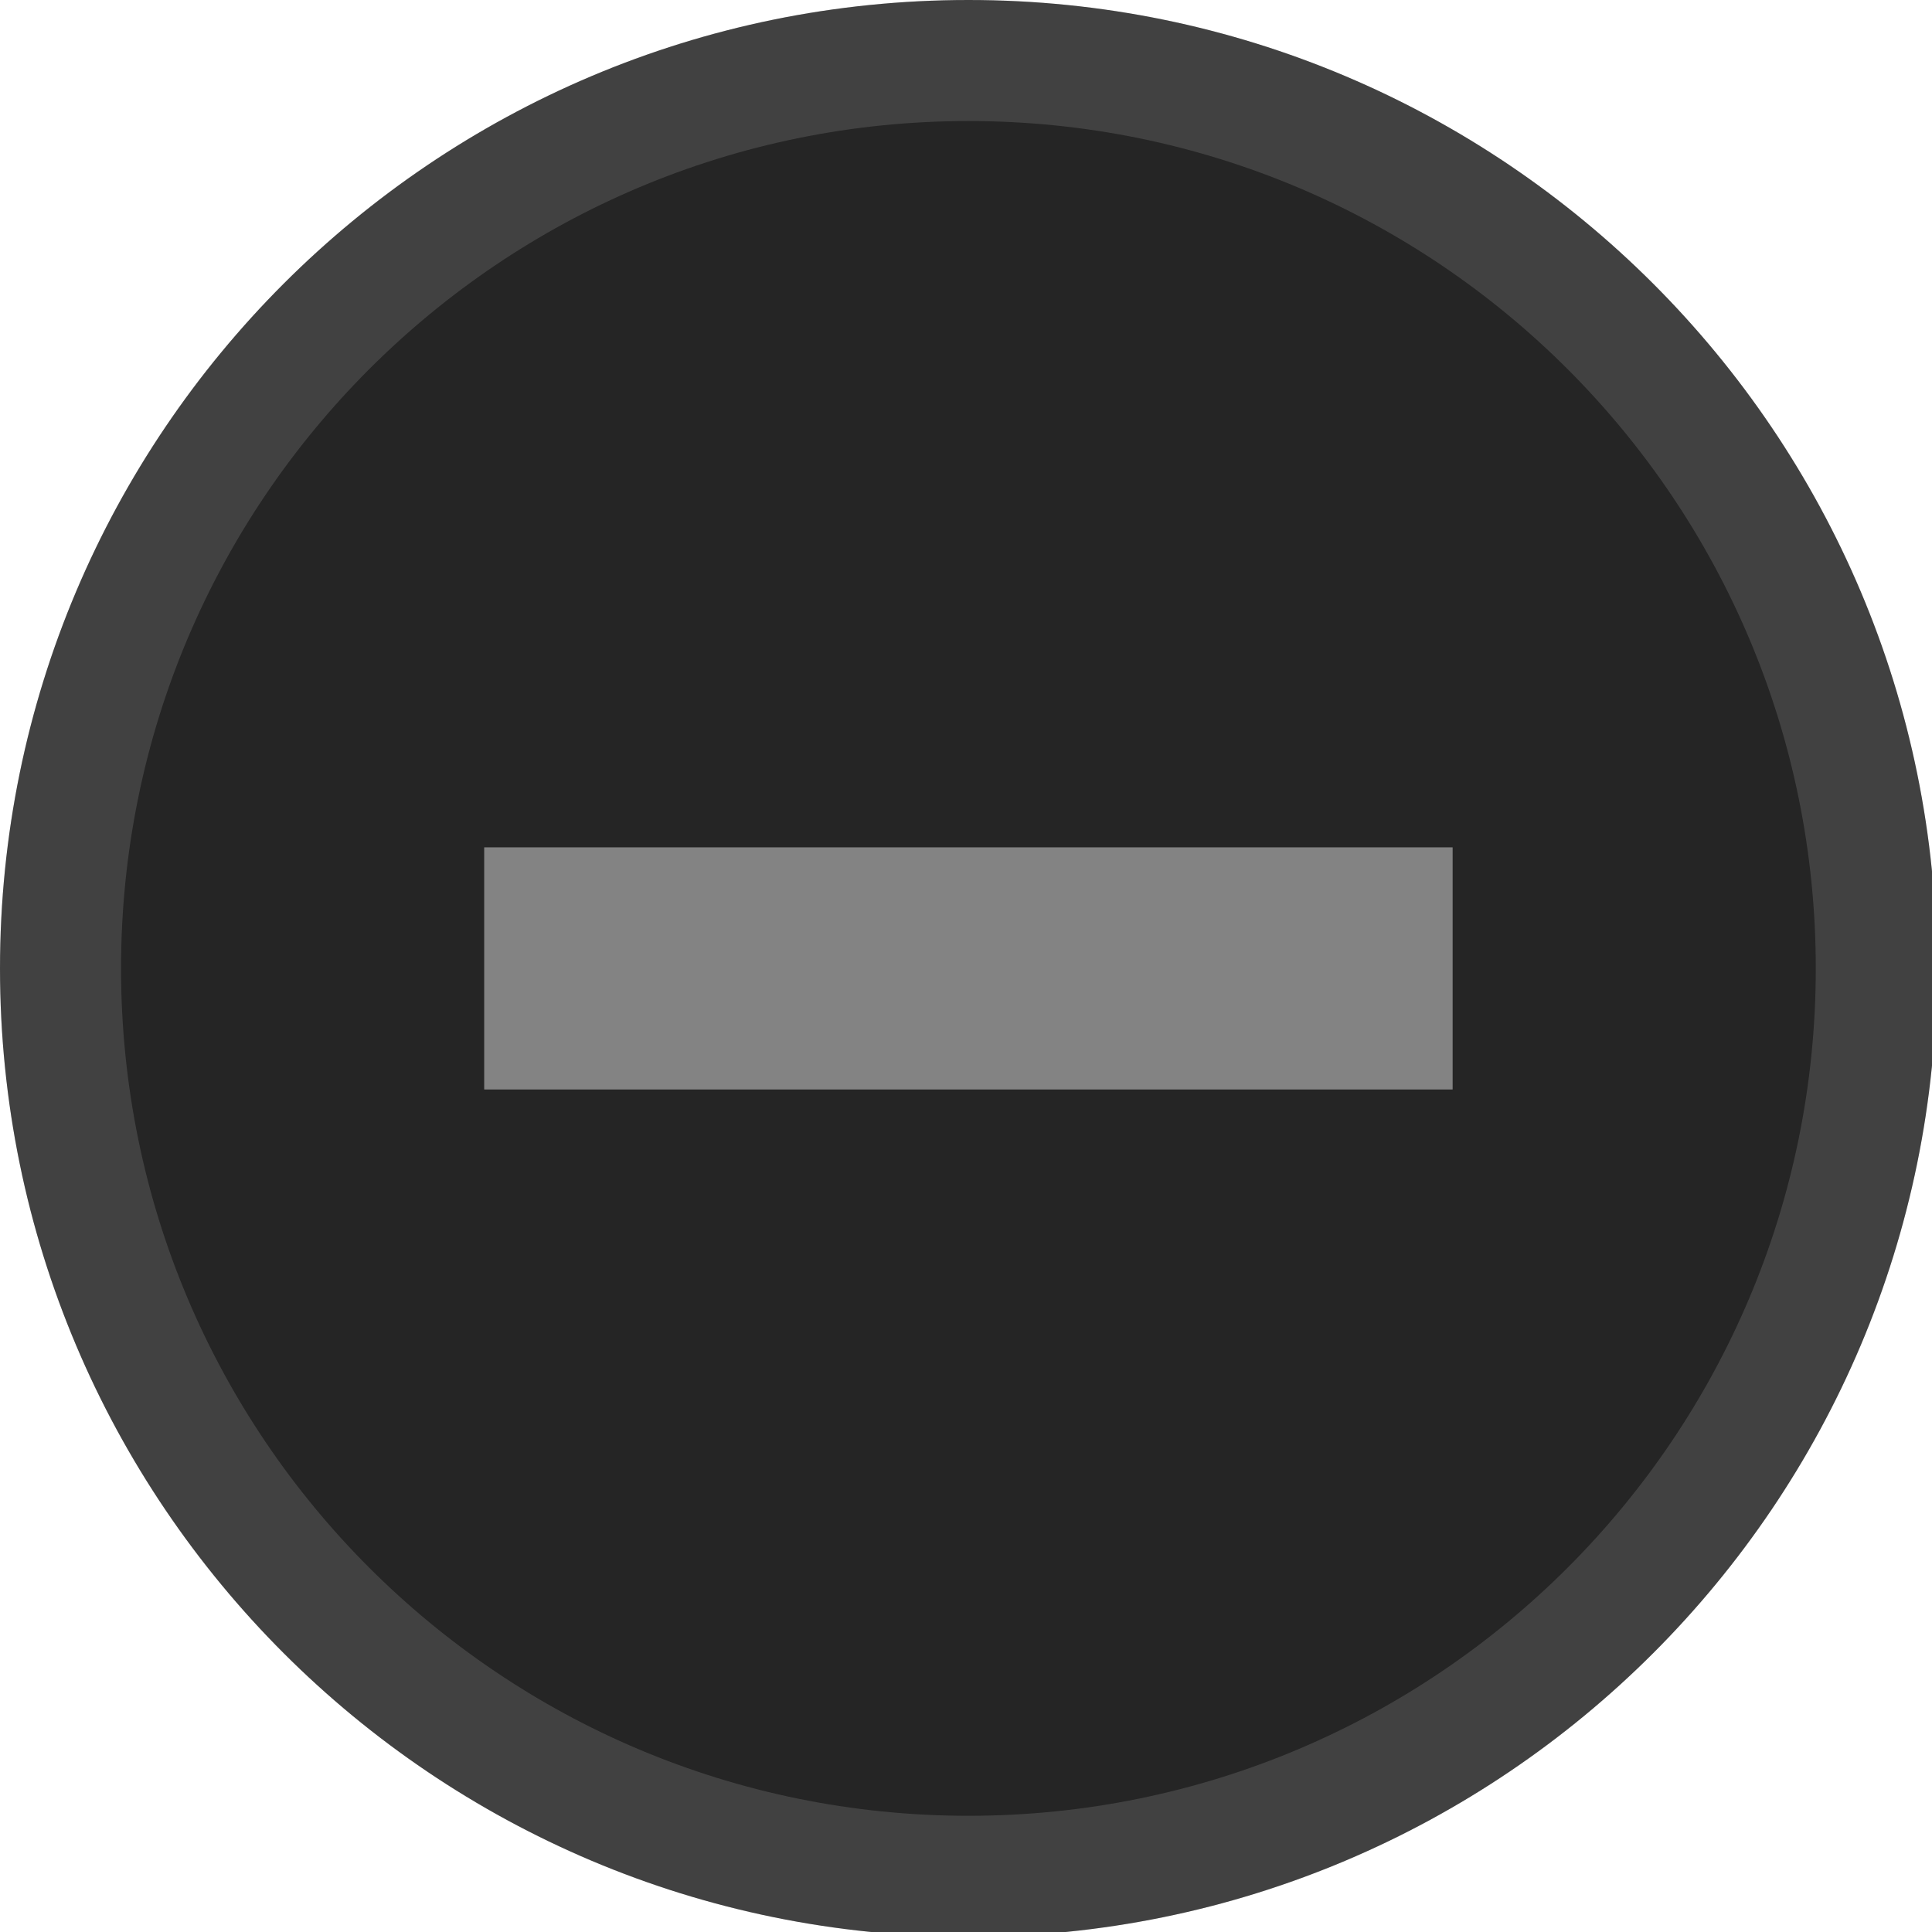
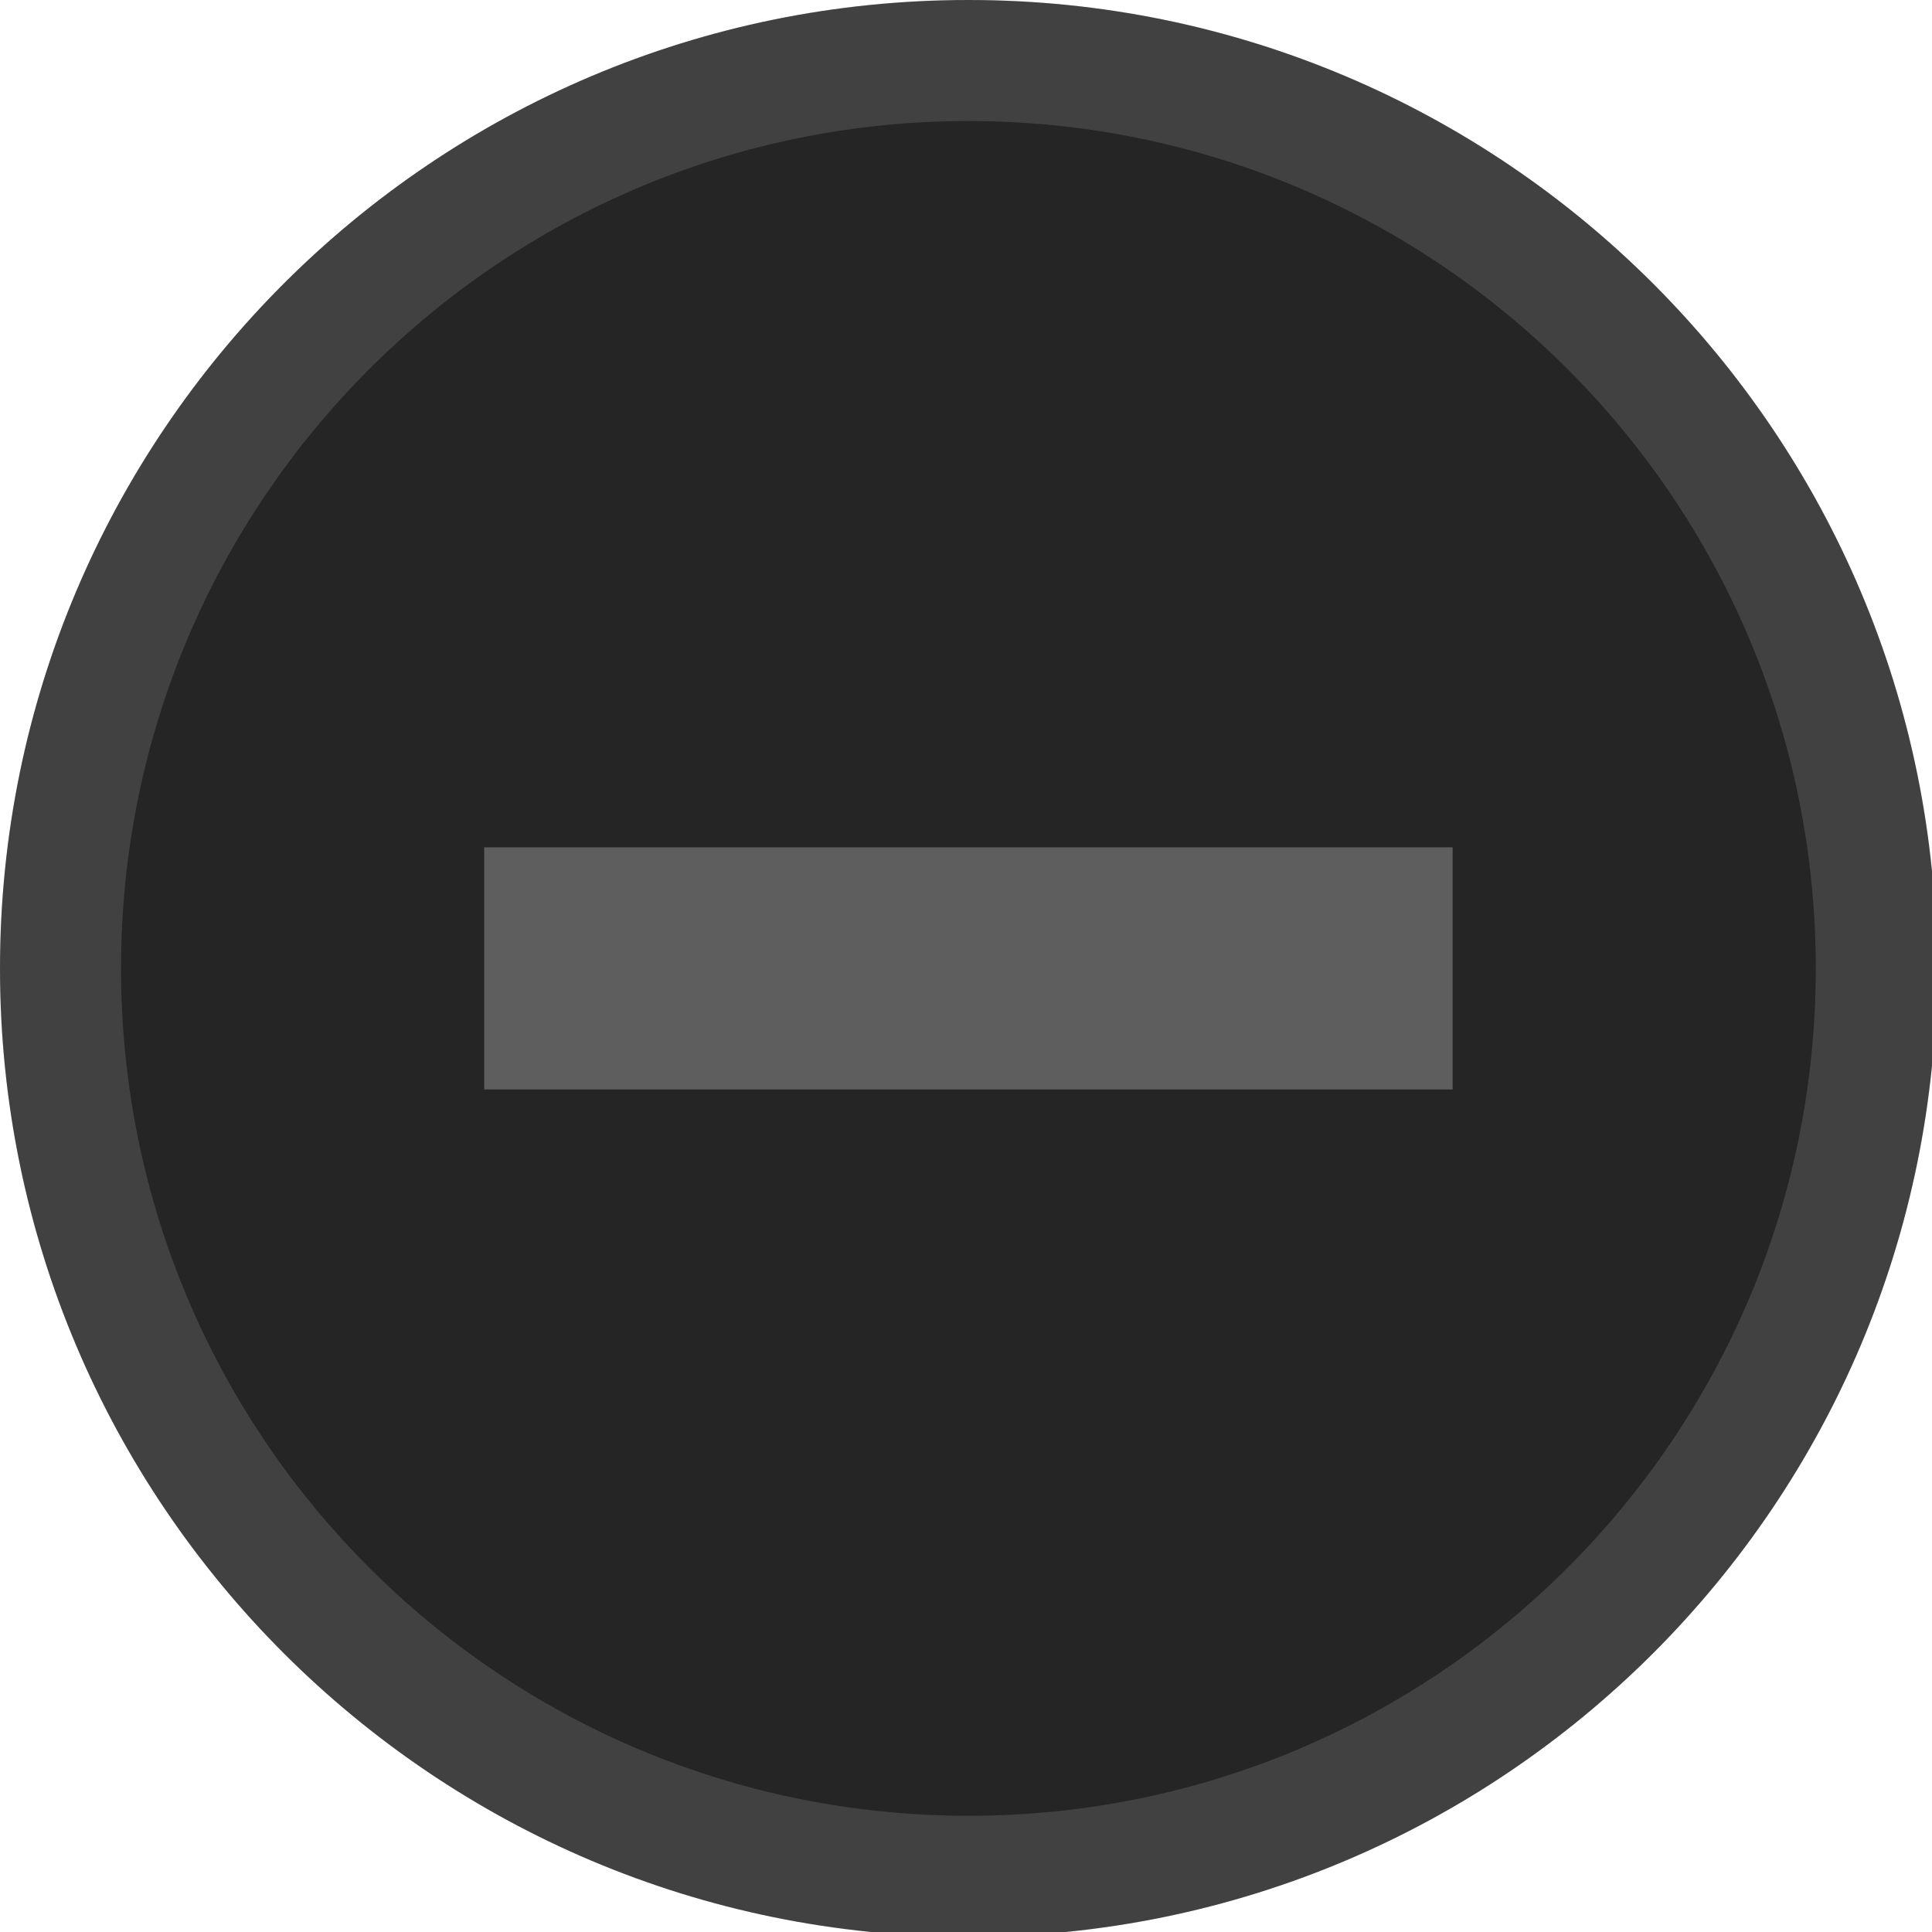
<svg xmlns="http://www.w3.org/2000/svg" width="133pt" height="133pt" viewBox="0 0 133 133" version="1.1">
  <g id="surface1">
    <path style=" stroke:none;fill-rule:nonzero;fill:#252525;fill-opacity:1;" d="M 67.219 6.836 C 101.172 6.836 128.711 33.723 128.711 66.863 C 128.711 100 101.172 126.855 67.219 126.855 C 33.27 126.855 5.73 100 5.73 66.863 C 5.73 33.723 33.27 6.836 67.219 6.836 Z M 67.219 6.836 " />
    <path style=" stroke:none;fill-rule:nonzero;fill:#252525;fill-opacity:1;" d="M 66.668 0 C 29.852 0 0 29.852 0 66.668 C 0 103.484 29.852 133.332 66.668 133.332 C 103.484 133.332 133.332 103.484 133.332 66.668 C 133.332 29.852 103.484 0 66.668 0 Z M 66.668 8.332 C 98.895 8.332 125 34.441 125 66.668 C 125 98.895 98.895 125 66.668 125 C 34.441 125 8.332 98.895 8.332 66.668 C 8.332 34.441 34.441 8.332 66.668 8.332 Z M 66.668 8.332 " />
    <path style=" stroke:none;fill-rule:nonzero;fill:#e3e3e3;fill-opacity:0.15;" d="M 66.668 0 C 29.852 0 0 29.852 0 66.668 C 0 103.484 29.852 133.332 66.668 133.332 C 103.484 133.332 133.332 103.484 133.332 66.668 C 133.332 29.852 103.484 0 66.668 0 Z M 66.668 8.332 C 98.895 8.332 125 34.441 125 66.668 C 125 98.895 98.895 125 66.668 125 C 34.441 125 8.332 98.895 8.332 66.668 C 8.332 34.441 34.441 8.332 66.668 8.332 Z M 66.668 8.332 " />
-     <path style=" stroke:none;fill-rule:nonzero;fill:#e3e3e3;fill-opacity:0.5;" d="M 33.332 58.332 L 100 58.332 L 100 75 L 33.332 75 Z M 33.332 58.332 " />
+     <path style=" stroke:none;fill-rule:nonzero;fill:#e3e3e3;fill-opacity:0.3;" d="M 33.332 58.332 L 100 58.332 L 100 75 L 33.332 75 Z M 33.332 58.332 " />
  </g>
</svg>
